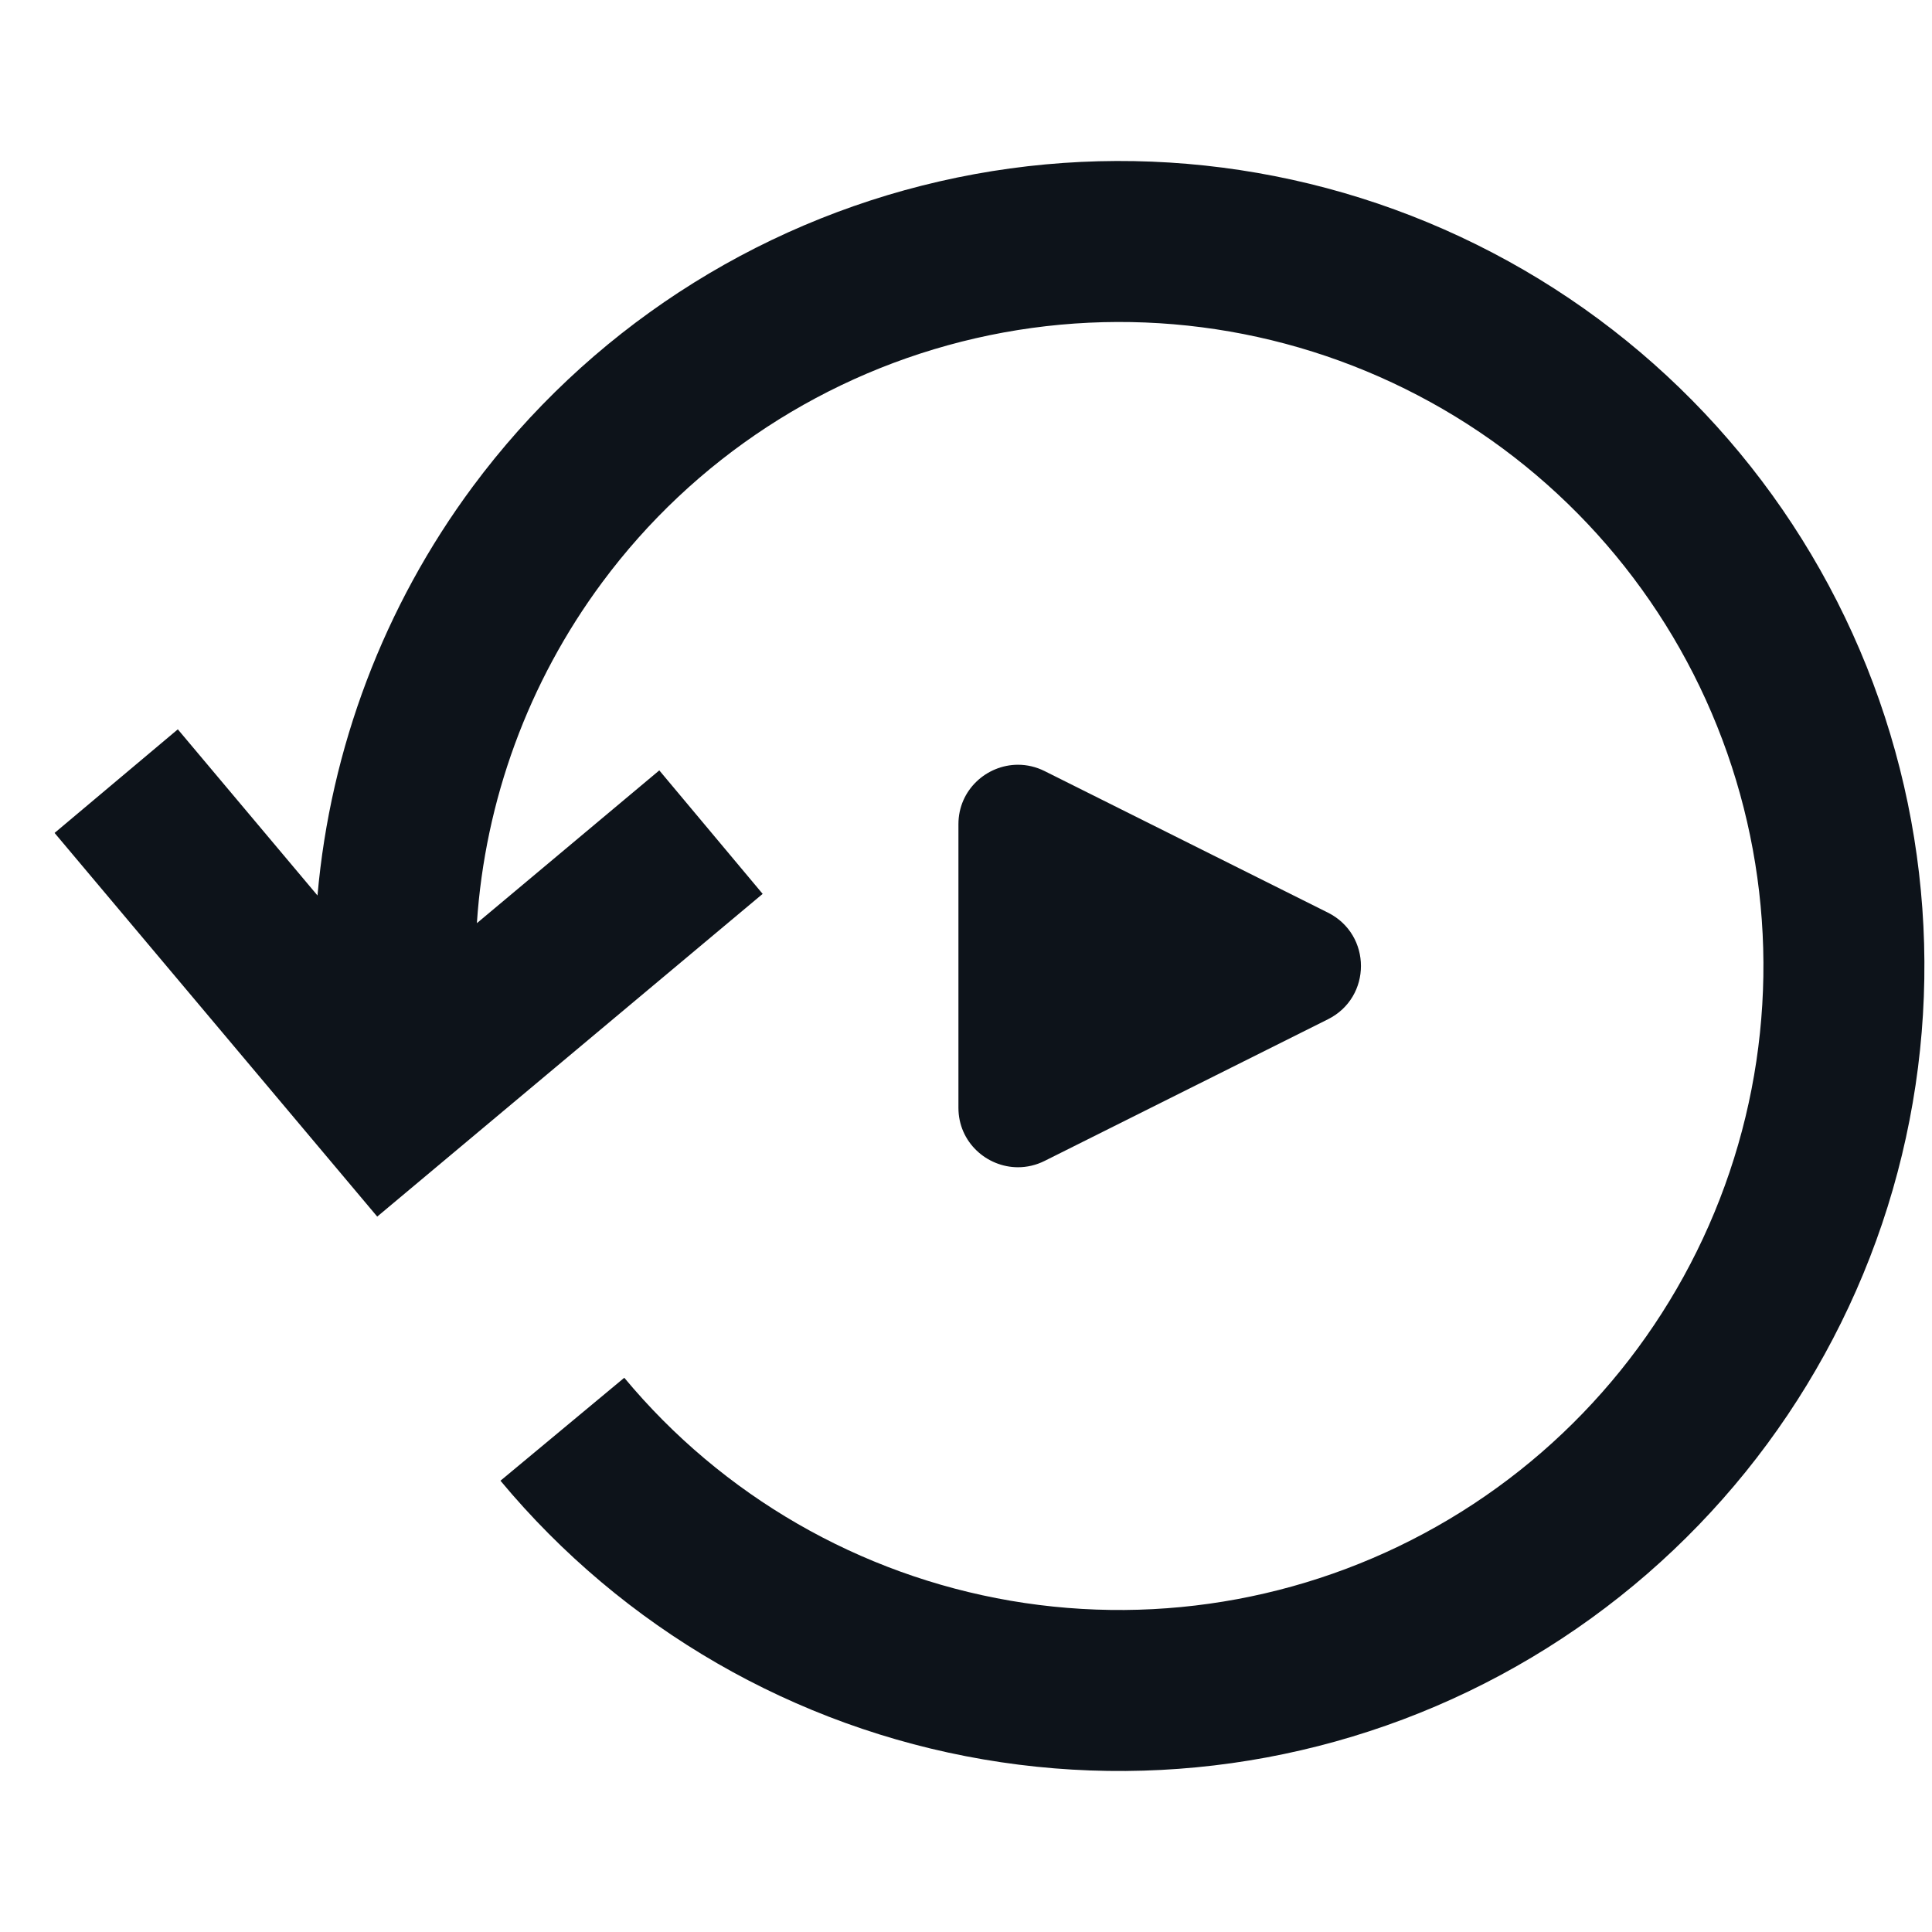
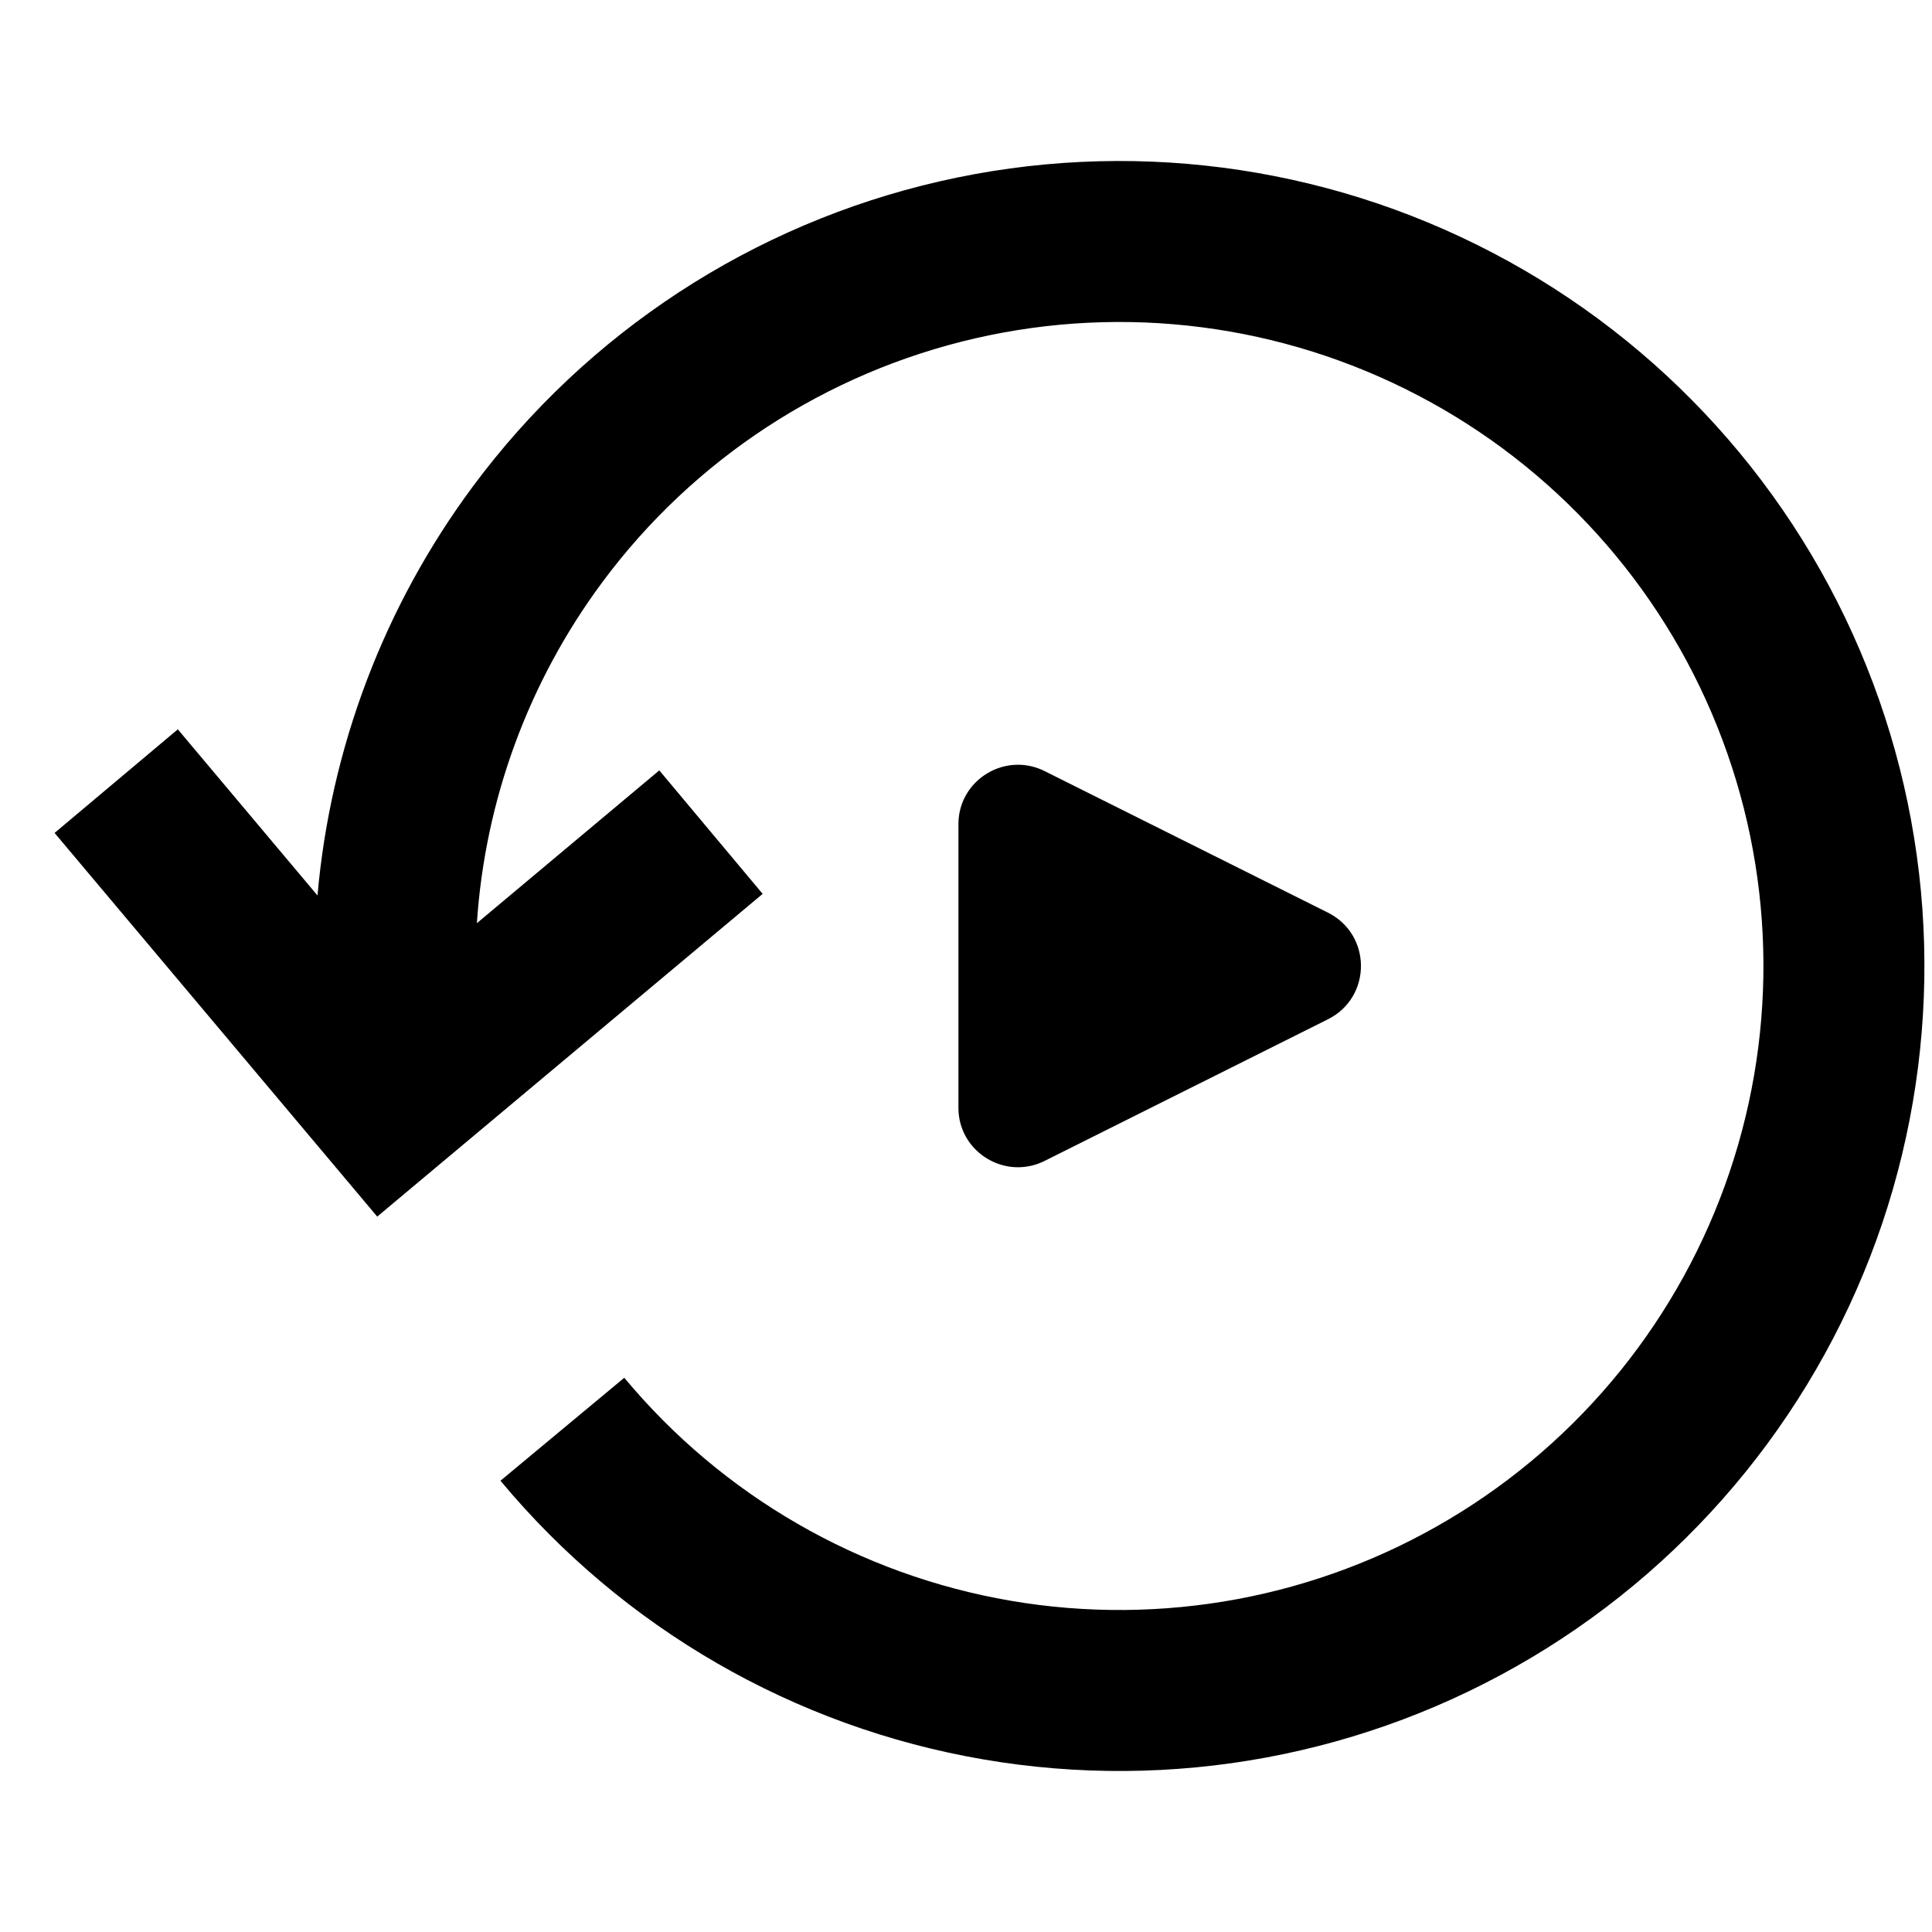
- <svg xmlns="http://www.w3.org/2000/svg" width="24" height="24" viewBox="0 0 24 24" fill="none">
-   <path fill-rule="evenodd" clip-rule="evenodd" d="M7.481 7.234C8.616 5.703 10.261 4.628 12.119 4.202C13.977 3.776 15.926 4.028 17.615 4.912C19.304 5.795 20.622 7.253 21.331 9.022C22.041 10.791 22.095 12.756 21.485 14.561C20.875 16.367 19.64 17.896 18.002 18.872C16.365 19.848 14.433 20.207 12.554 19.885C10.676 19.563 8.974 18.581 7.755 17.115L6.217 18.394C7.741 20.226 9.868 21.454 12.216 21.856C14.565 22.259 16.98 21.81 19.026 20.59C21.073 19.37 22.617 17.459 23.38 15.202C24.142 12.944 24.074 10.489 23.187 8.278C22.3 6.066 20.653 4.244 18.542 3.14C16.431 2.035 13.995 1.72 11.672 2.253C9.35 2.785 7.294 4.129 5.874 6.043C4.768 7.534 4.105 9.295 3.944 11.124L2.209 9.06L0.678 10.347L4.686 15.113L9.474 11.104L8.19 9.57L5.924 11.468C6.025 9.944 6.562 8.473 7.481 7.234ZM12.646 9.5C12.756 9.5 12.869 9.525 12.977 9.579L16.496 11.337C17.043 11.611 17.043 12.389 16.496 12.662L12.977 14.421C12.869 14.475 12.756 14.5 12.646 14.5C12.258 14.5 11.906 14.189 11.906 13.762V10.238C11.906 9.811 12.258 9.5 12.646 9.5Z" fill="#0D131A" />
+ <svg xmlns="http://www.w3.org/2000/svg" width="24" height="24" viewBox="0 0 24 24">
+   <path fill-rule="evenodd" clip-rule="evenodd" d="M7.481 7.234C8.616 5.703 10.261 4.628 12.119 4.202C13.977 3.776 15.926 4.028 17.615 4.912C19.304 5.795 20.622 7.253 21.331 9.022C22.041 10.791 22.095 12.756 21.485 14.561C20.875 16.367 19.64 17.896 18.002 18.872C16.365 19.848 14.433 20.207 12.554 19.885C10.676 19.563 8.974 18.581 7.755 17.115L6.217 18.394C7.741 20.226 9.868 21.454 12.216 21.856C14.565 22.259 16.98 21.81 19.026 20.59C21.073 19.37 22.617 17.459 23.38 15.202C24.142 12.944 24.074 10.489 23.187 8.278C22.3 6.066 20.653 4.244 18.542 3.14C16.431 2.035 13.995 1.72 11.672 2.253C9.35 2.785 7.294 4.129 5.874 6.043C4.768 7.534 4.105 9.295 3.944 11.124L2.209 9.06L0.678 10.347L4.686 15.113L9.474 11.104L8.19 9.57L5.924 11.468C6.025 9.944 6.562 8.473 7.481 7.234ZM12.646 9.5C12.756 9.5 12.869 9.525 12.977 9.579L16.496 11.337C17.043 11.611 17.043 12.389 16.496 12.662L12.977 14.421C12.869 14.475 12.756 14.5 12.646 14.5C12.258 14.5 11.906 14.189 11.906 13.762V10.238C11.906 9.811 12.258 9.5 12.646 9.5Z" fill="currentColor" />
</svg>
